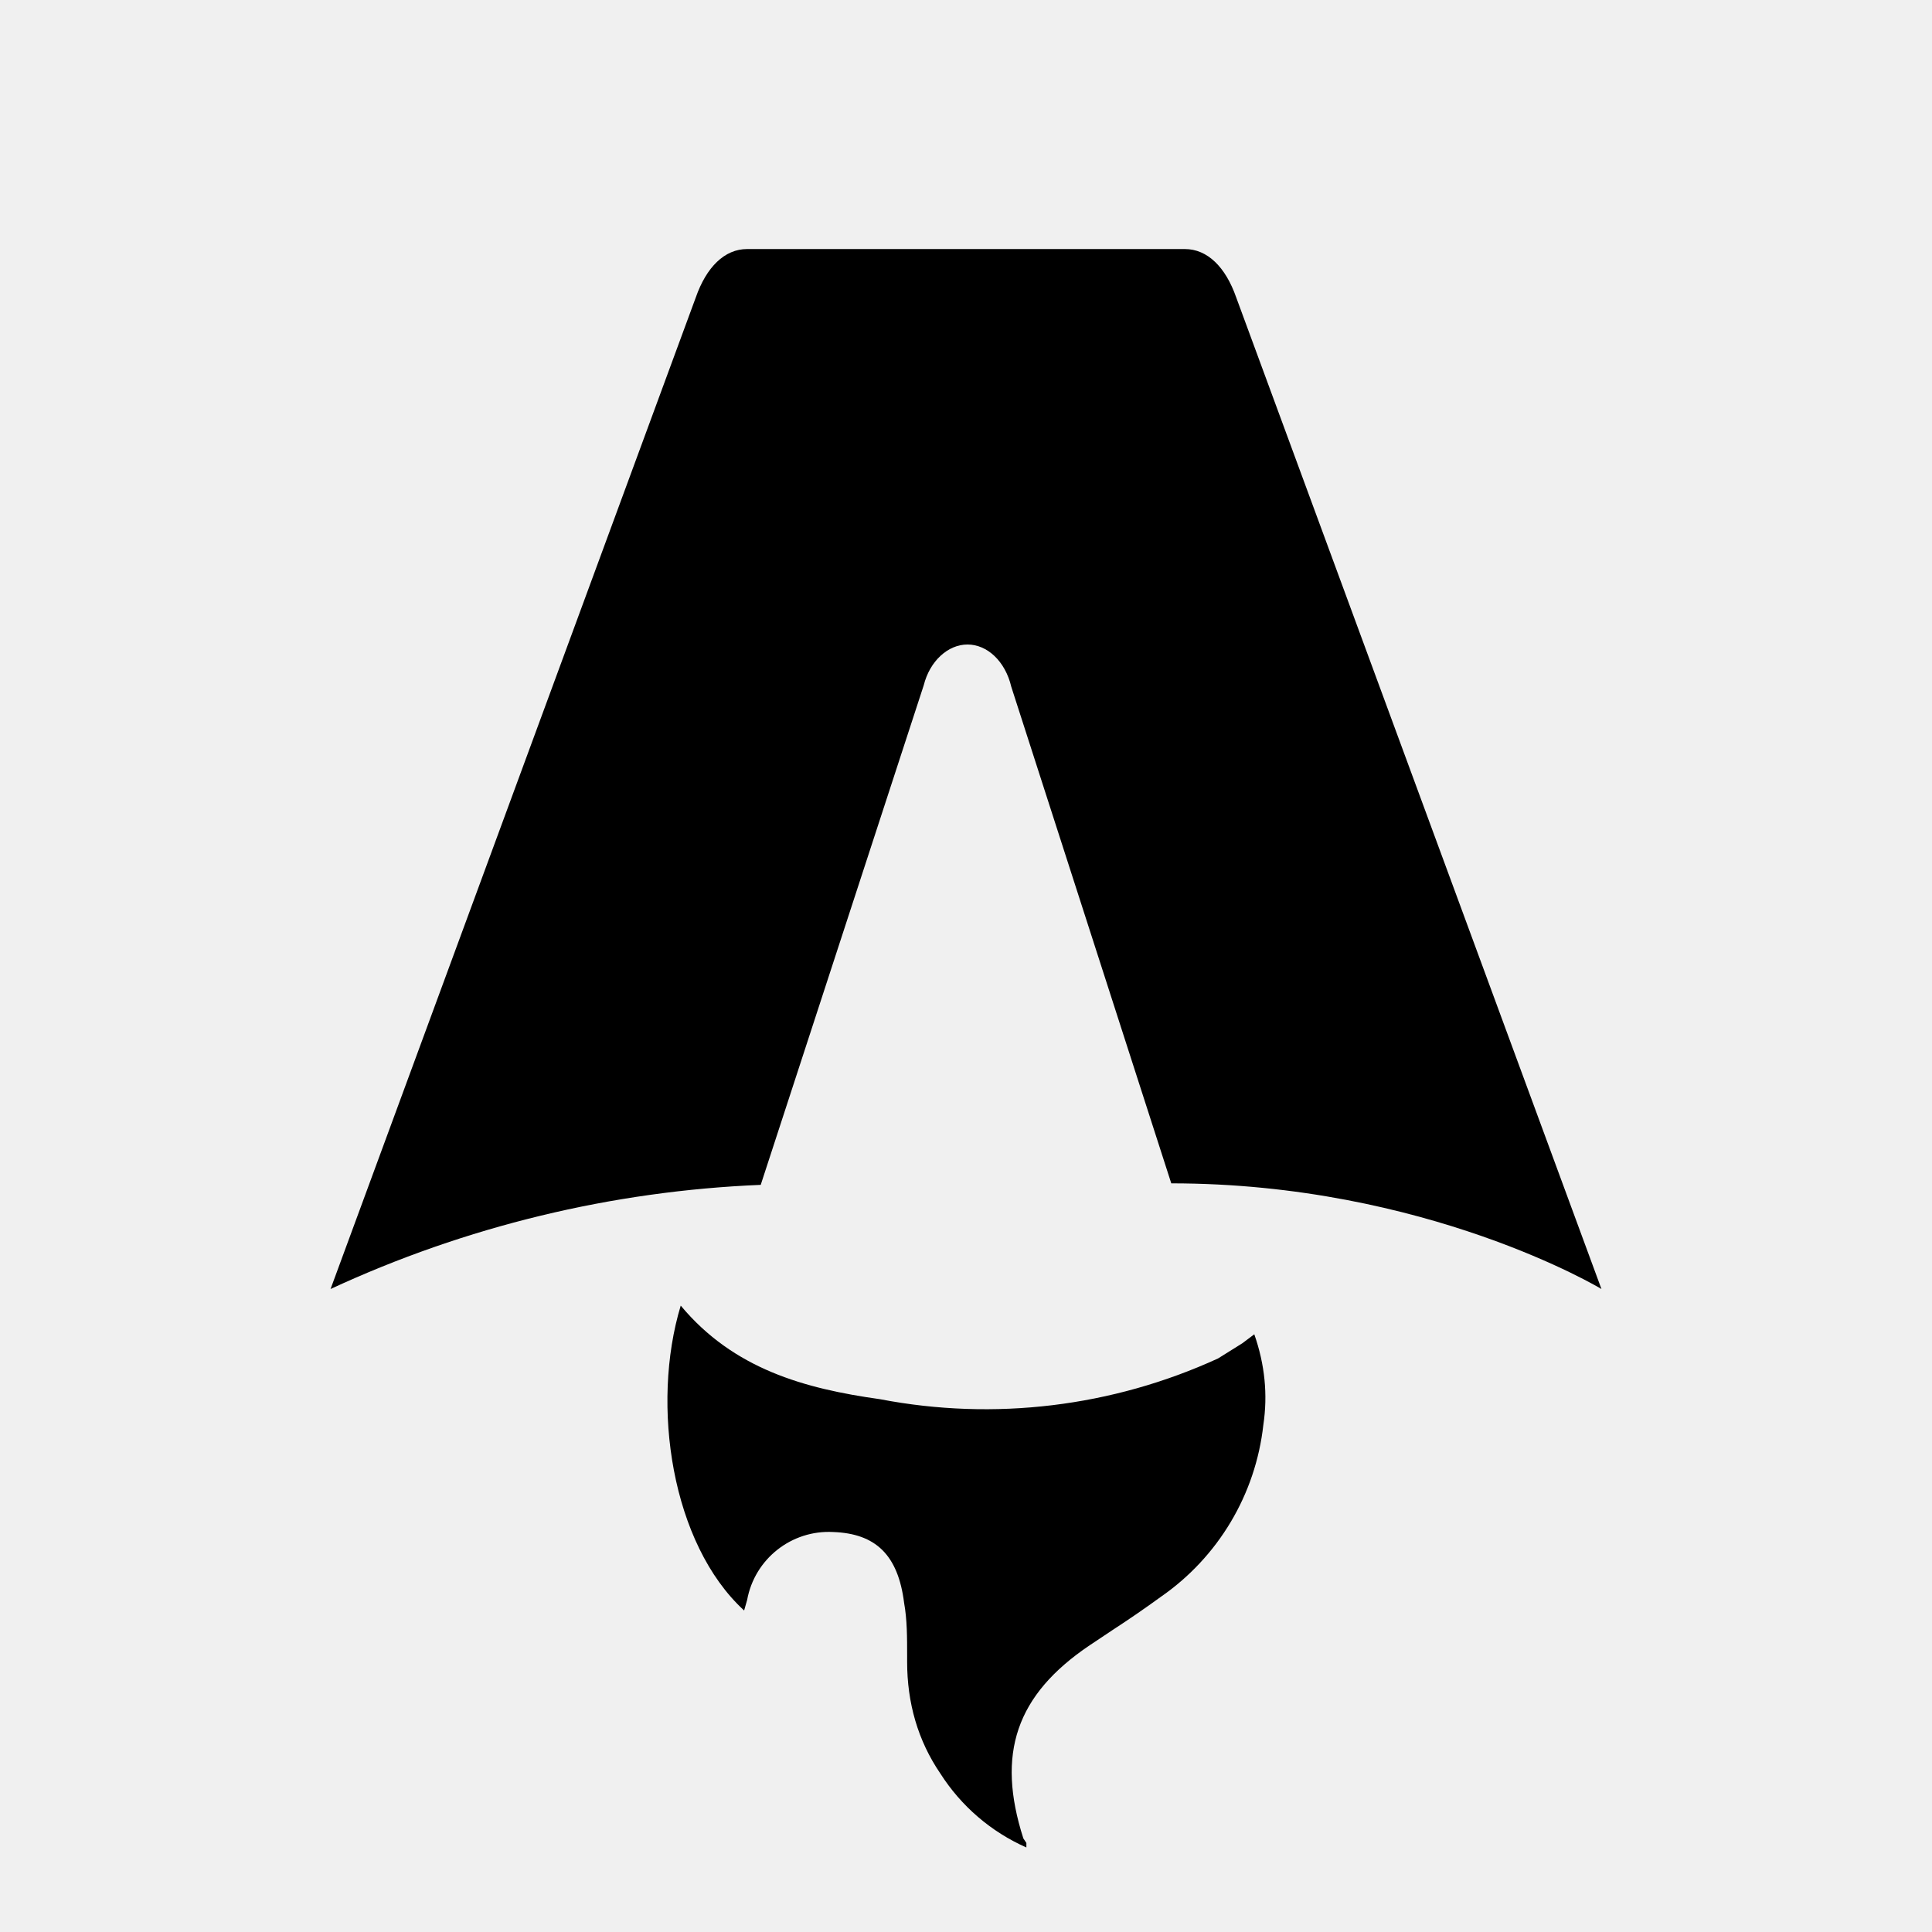
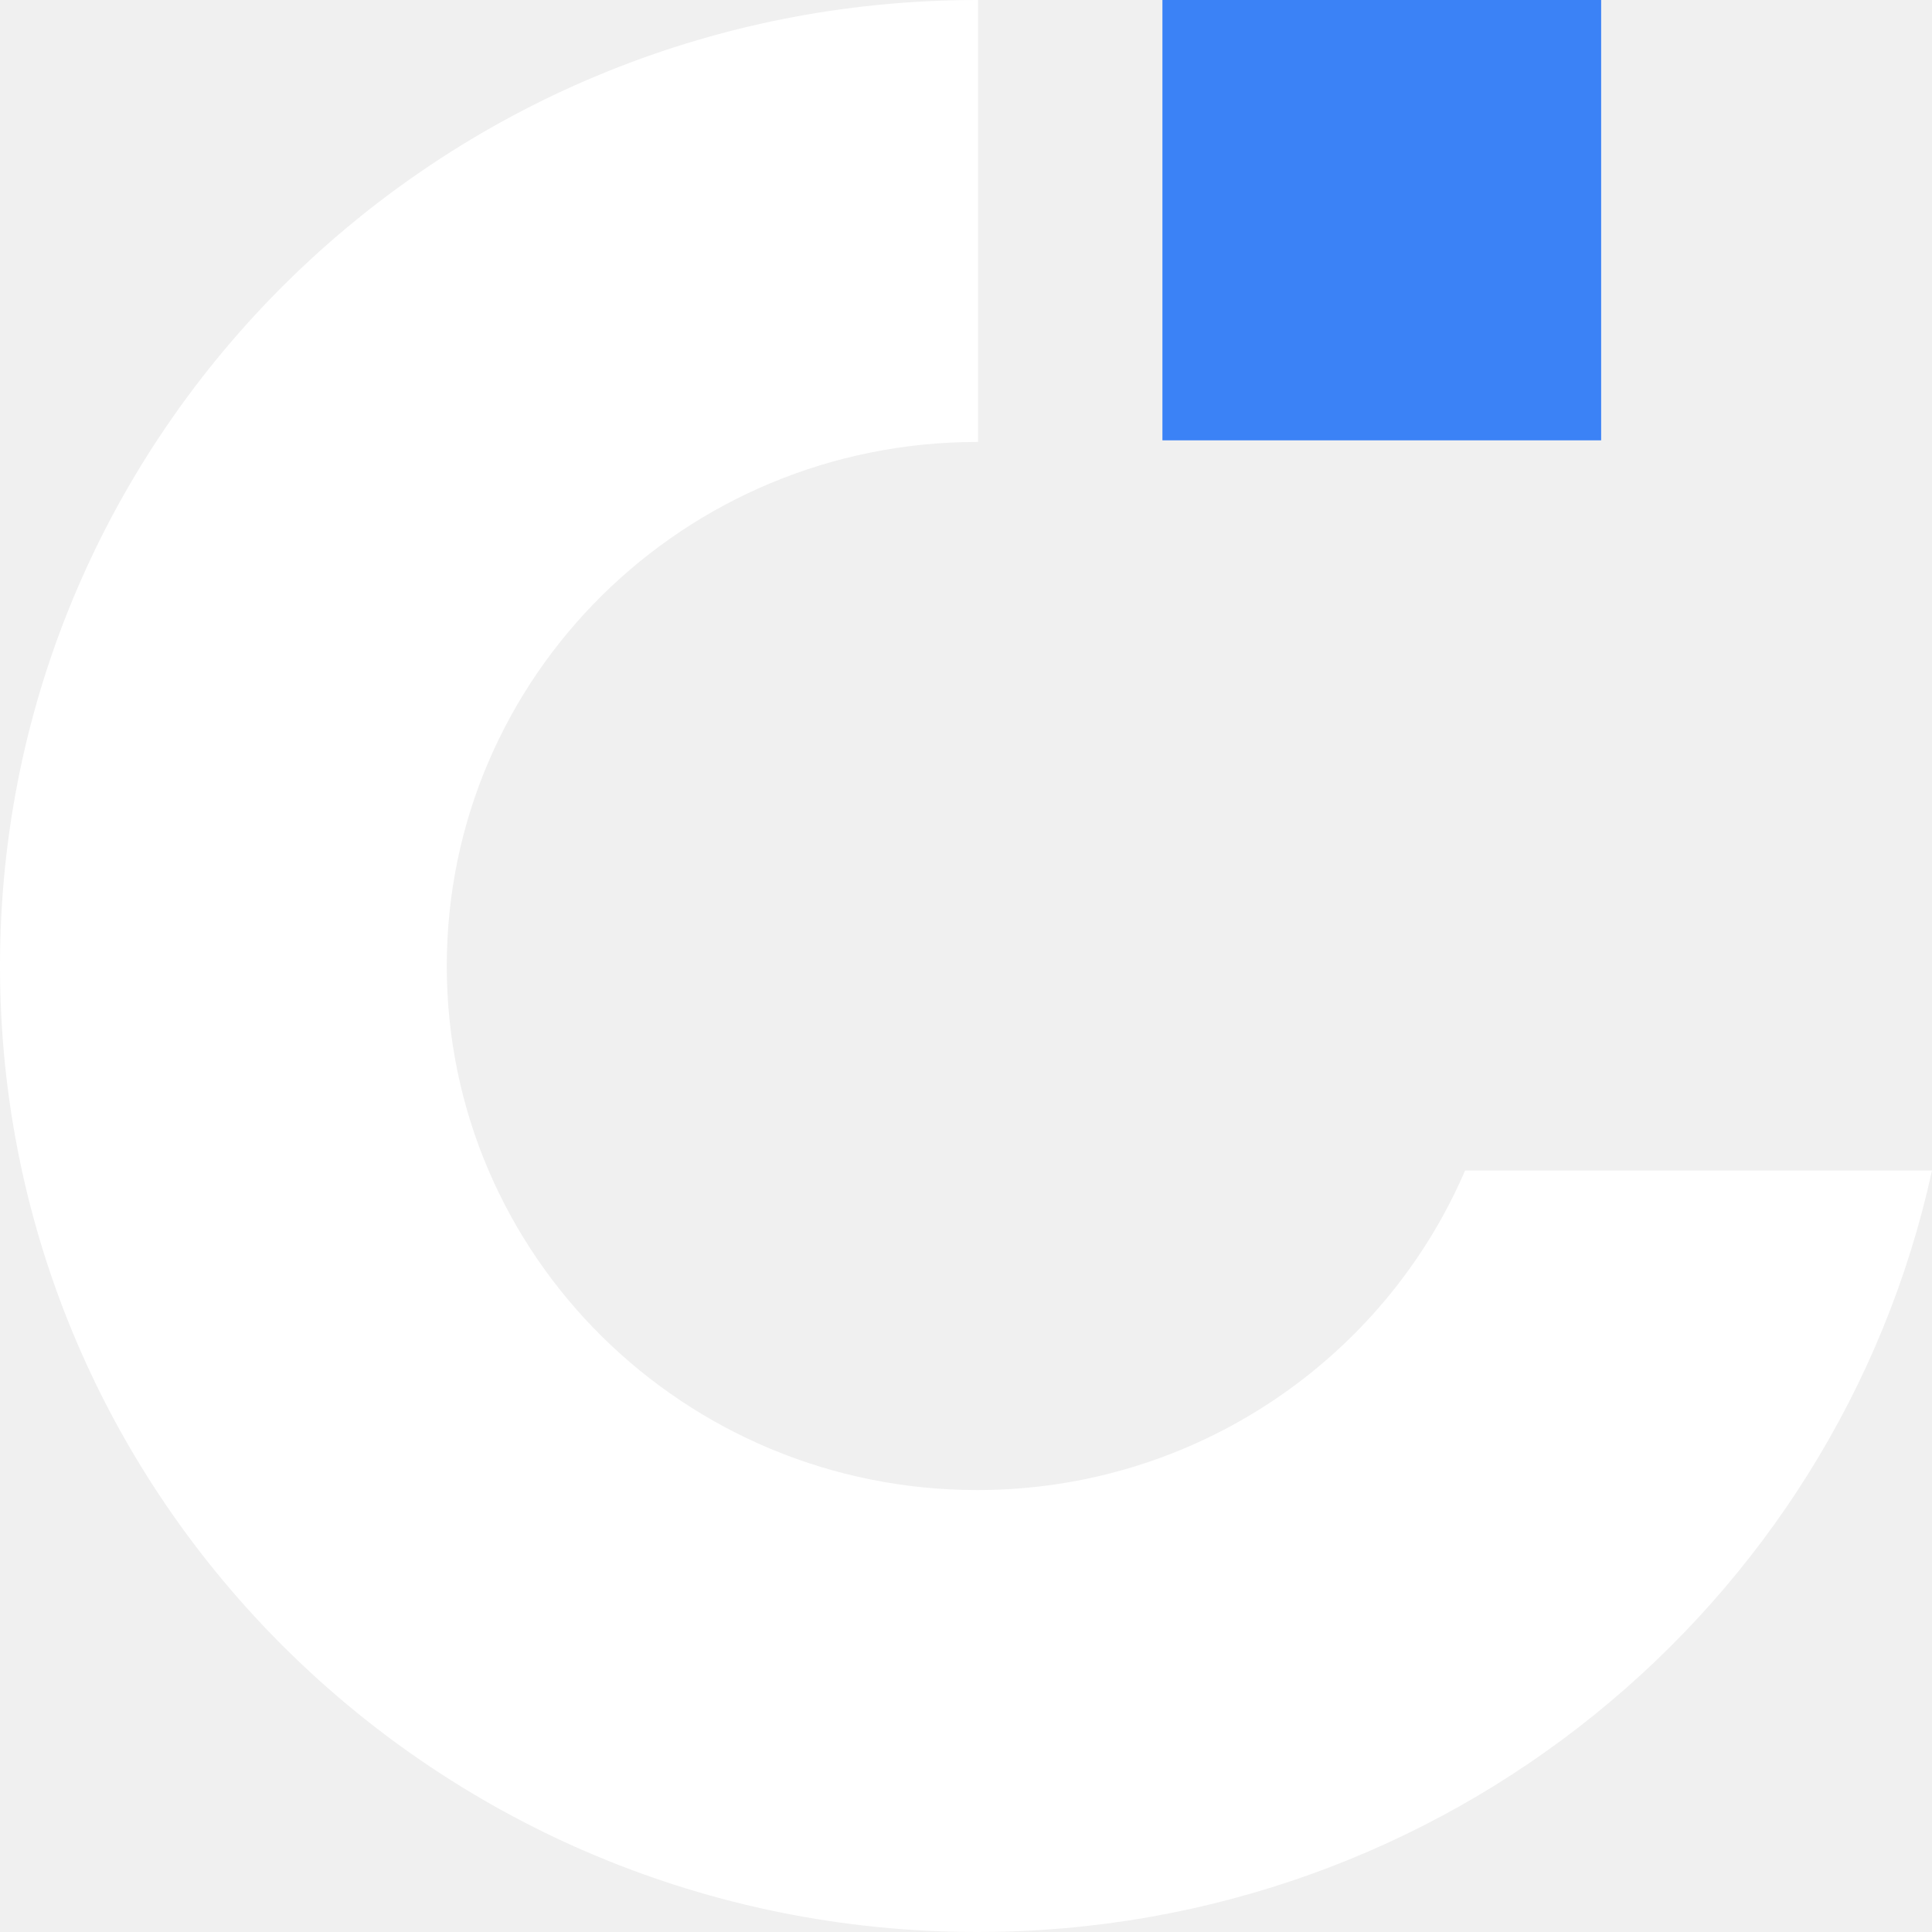
- <svg xmlns="http://www.w3.org/2000/svg" fill="none" viewBox="0 0 128 128">
-   <path d="M50.4 78.5a75.1 75.1 0 0 0-28.5 6.9l24.2-65.7c.7-2 1.9-3.2 3.4-3.2h29c1.5 0 2.7 1.2 3.4 3.2l24.2 65.7s-11.6-7-28.5-7L67 45.5c-.4-1.7-1.6-2.8-2.9-2.8-1.3 0-2.5 1.1-2.9 2.7L50.4 78.5Zm-1.1 28.2Zm-4.2-20.2c-2 6.6-.6 15.8 4.2 20.2a17.5 17.5 0 0 1 .2-.7 5.5 5.5 0 0 1 5.7-4.5c2.8.1 4.3 1.5 4.7 4.7.2 1.1.2 2.3.2 3.5v.4c0 2.7.7 5.2 2.2 7.4a13 13 0 0 0 5.7 4.9v-.3l-.2-.3c-1.8-5.6-.5-9.5 4.4-12.8l1.5-1a73 73 0 0 0 3.2-2.2 16 16 0 0 0 6.8-11.4c.3-2 .1-4-.6-6l-.8.6-1.6 1a37 37 0 0 1-22.4 2.7c-5-.7-9.7-2-13.2-6.2Z" />
-   <style>
-         path { fill: #000; }
-         @media (prefers-color-scheme: dark) {
-             path { fill: #FFF; }
-         }
-     </style>
+ <svg xmlns="http://www.w3.org/2000/svg" viewBox="0 0 24 24">
+   <path fill="#FFFFFF" d="M12.14 0l0.01 0 0 5.49 -0.01 0c-3.64,0 -6.59,2.91 -6.59,6.51 0,3.6 2.95,6.51 6.59,6.51 2.72,0 5.06,-1.64 6.06,-3.97l5.8 0c-1.18,5.41 -6.04,9.46 -11.86,9.46 -6.71,0 -12.14,-5.37 -12.14,-12 0,-6.63 5.43,-12 12.14,-12z" />
+   <rect fill="#3B82F6" x="14.44" width="5.45" height="5.47" />
</svg>
